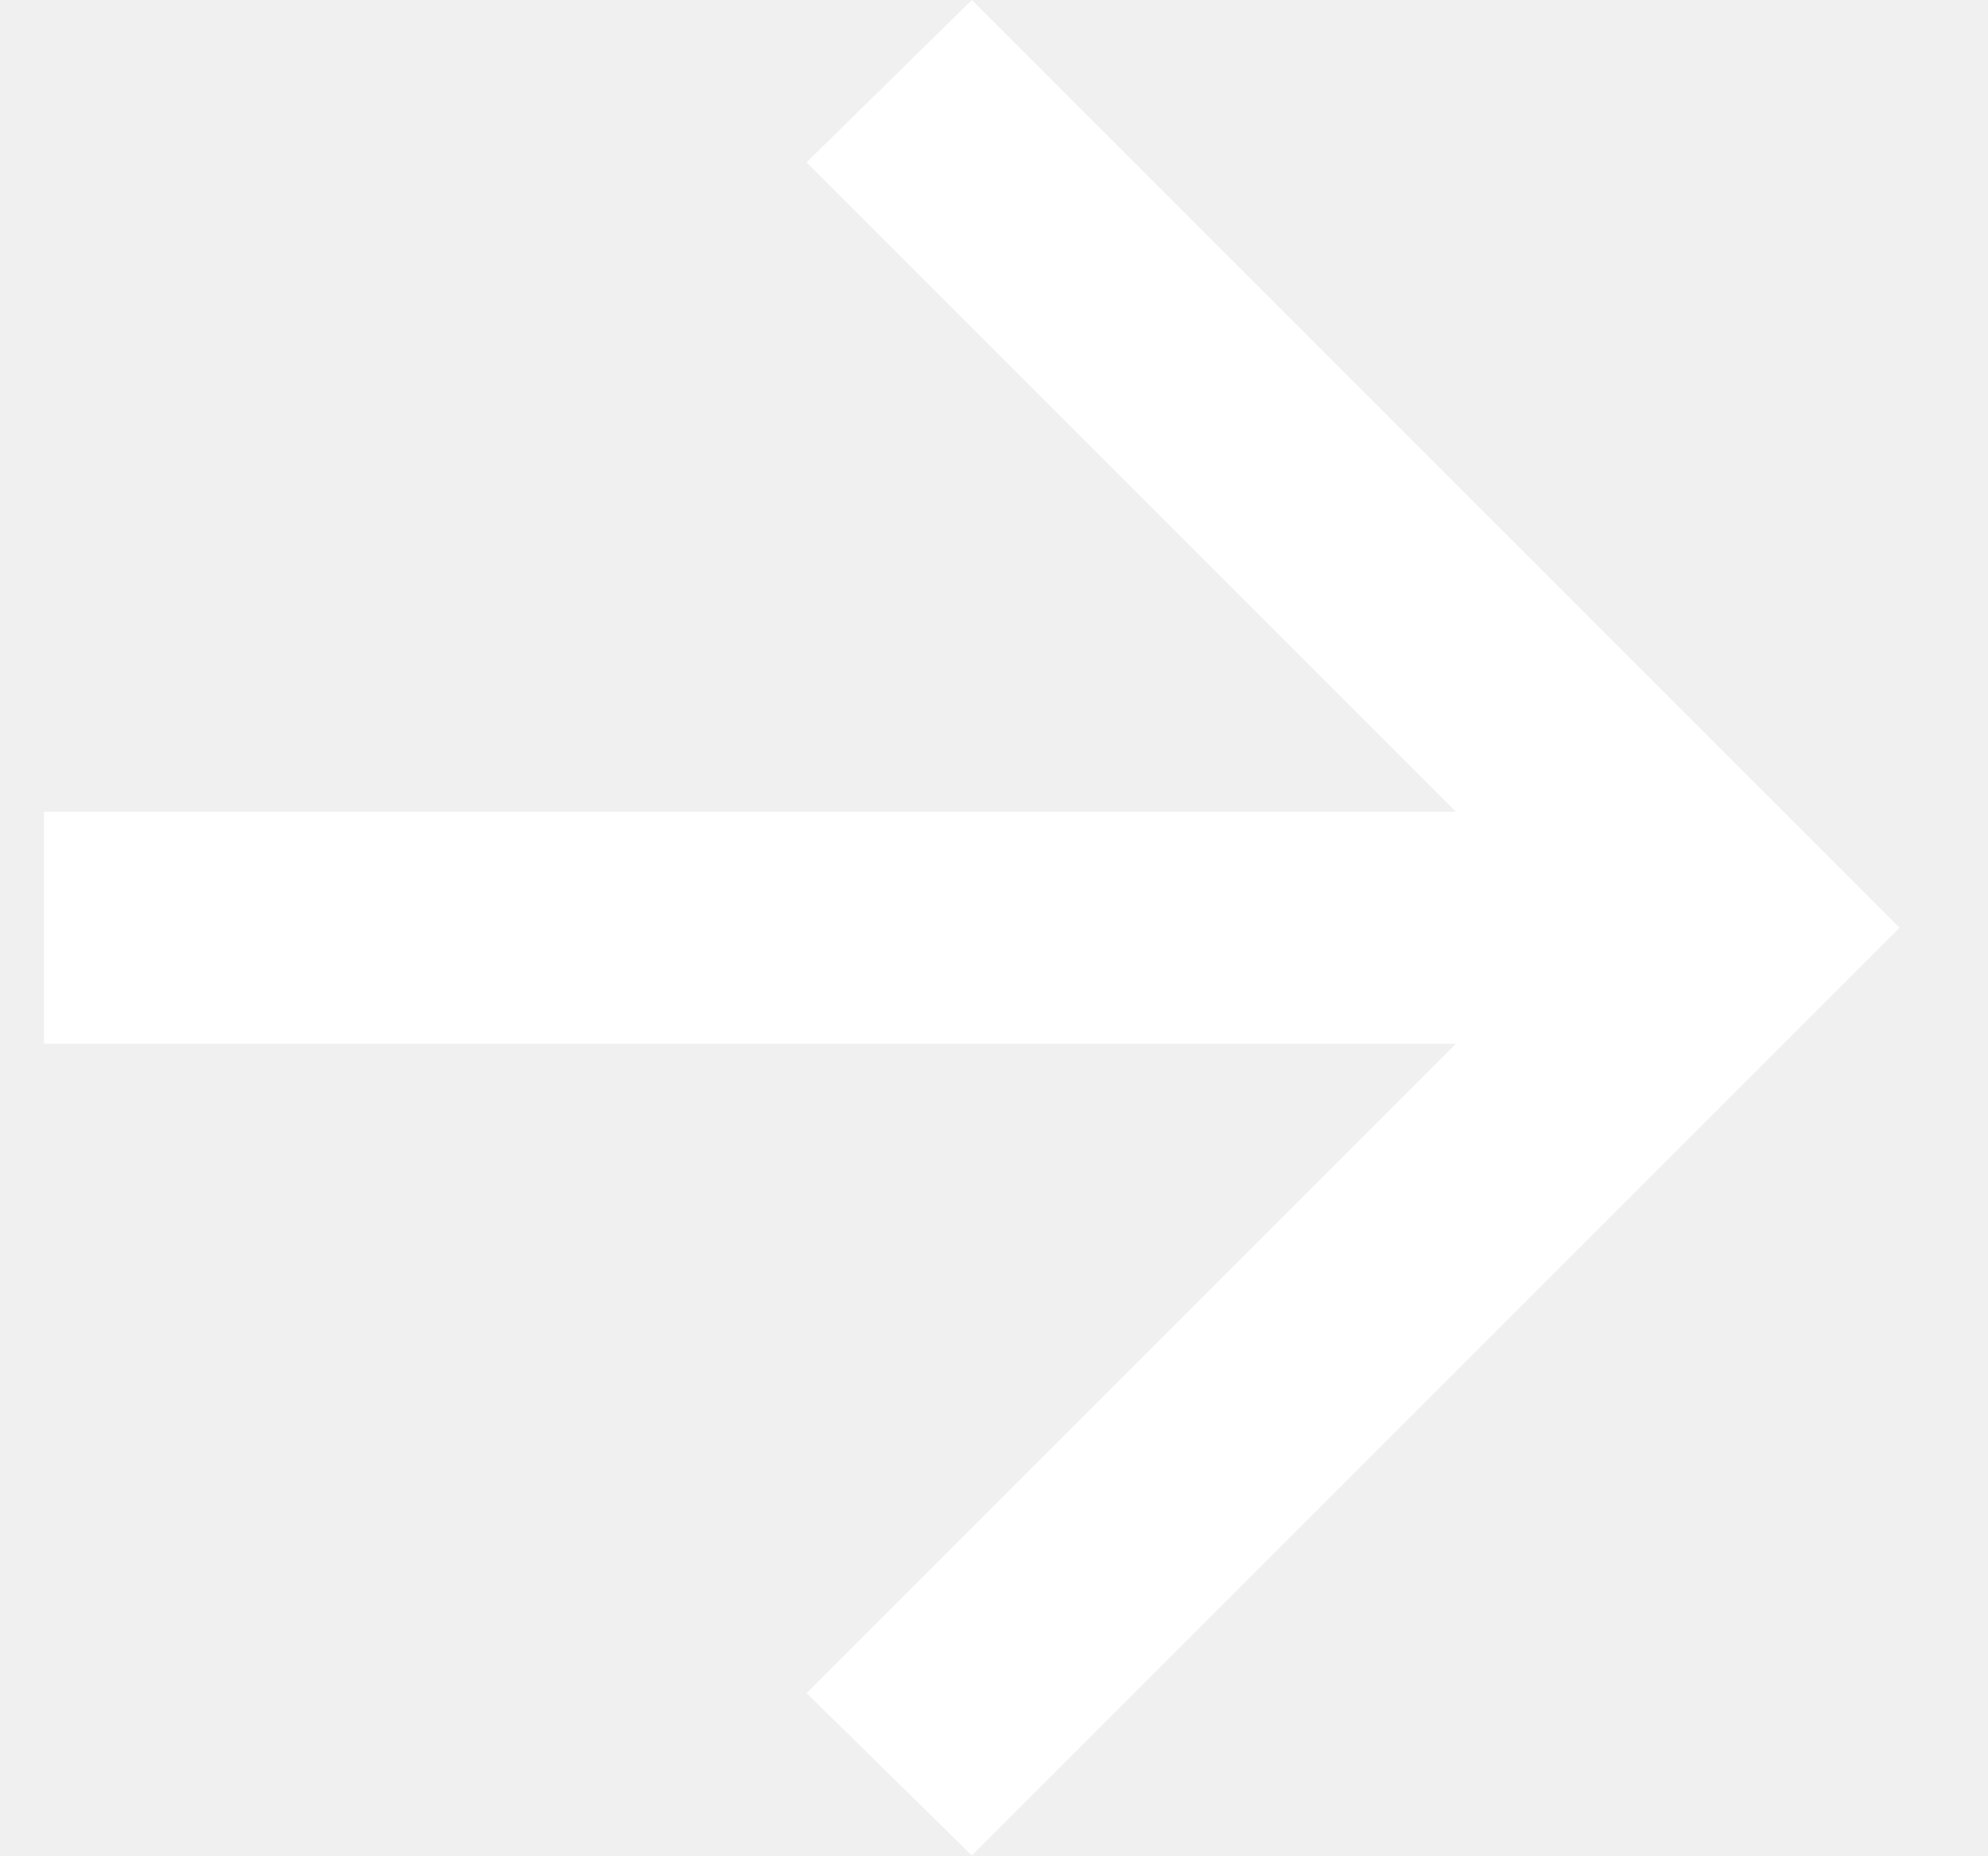
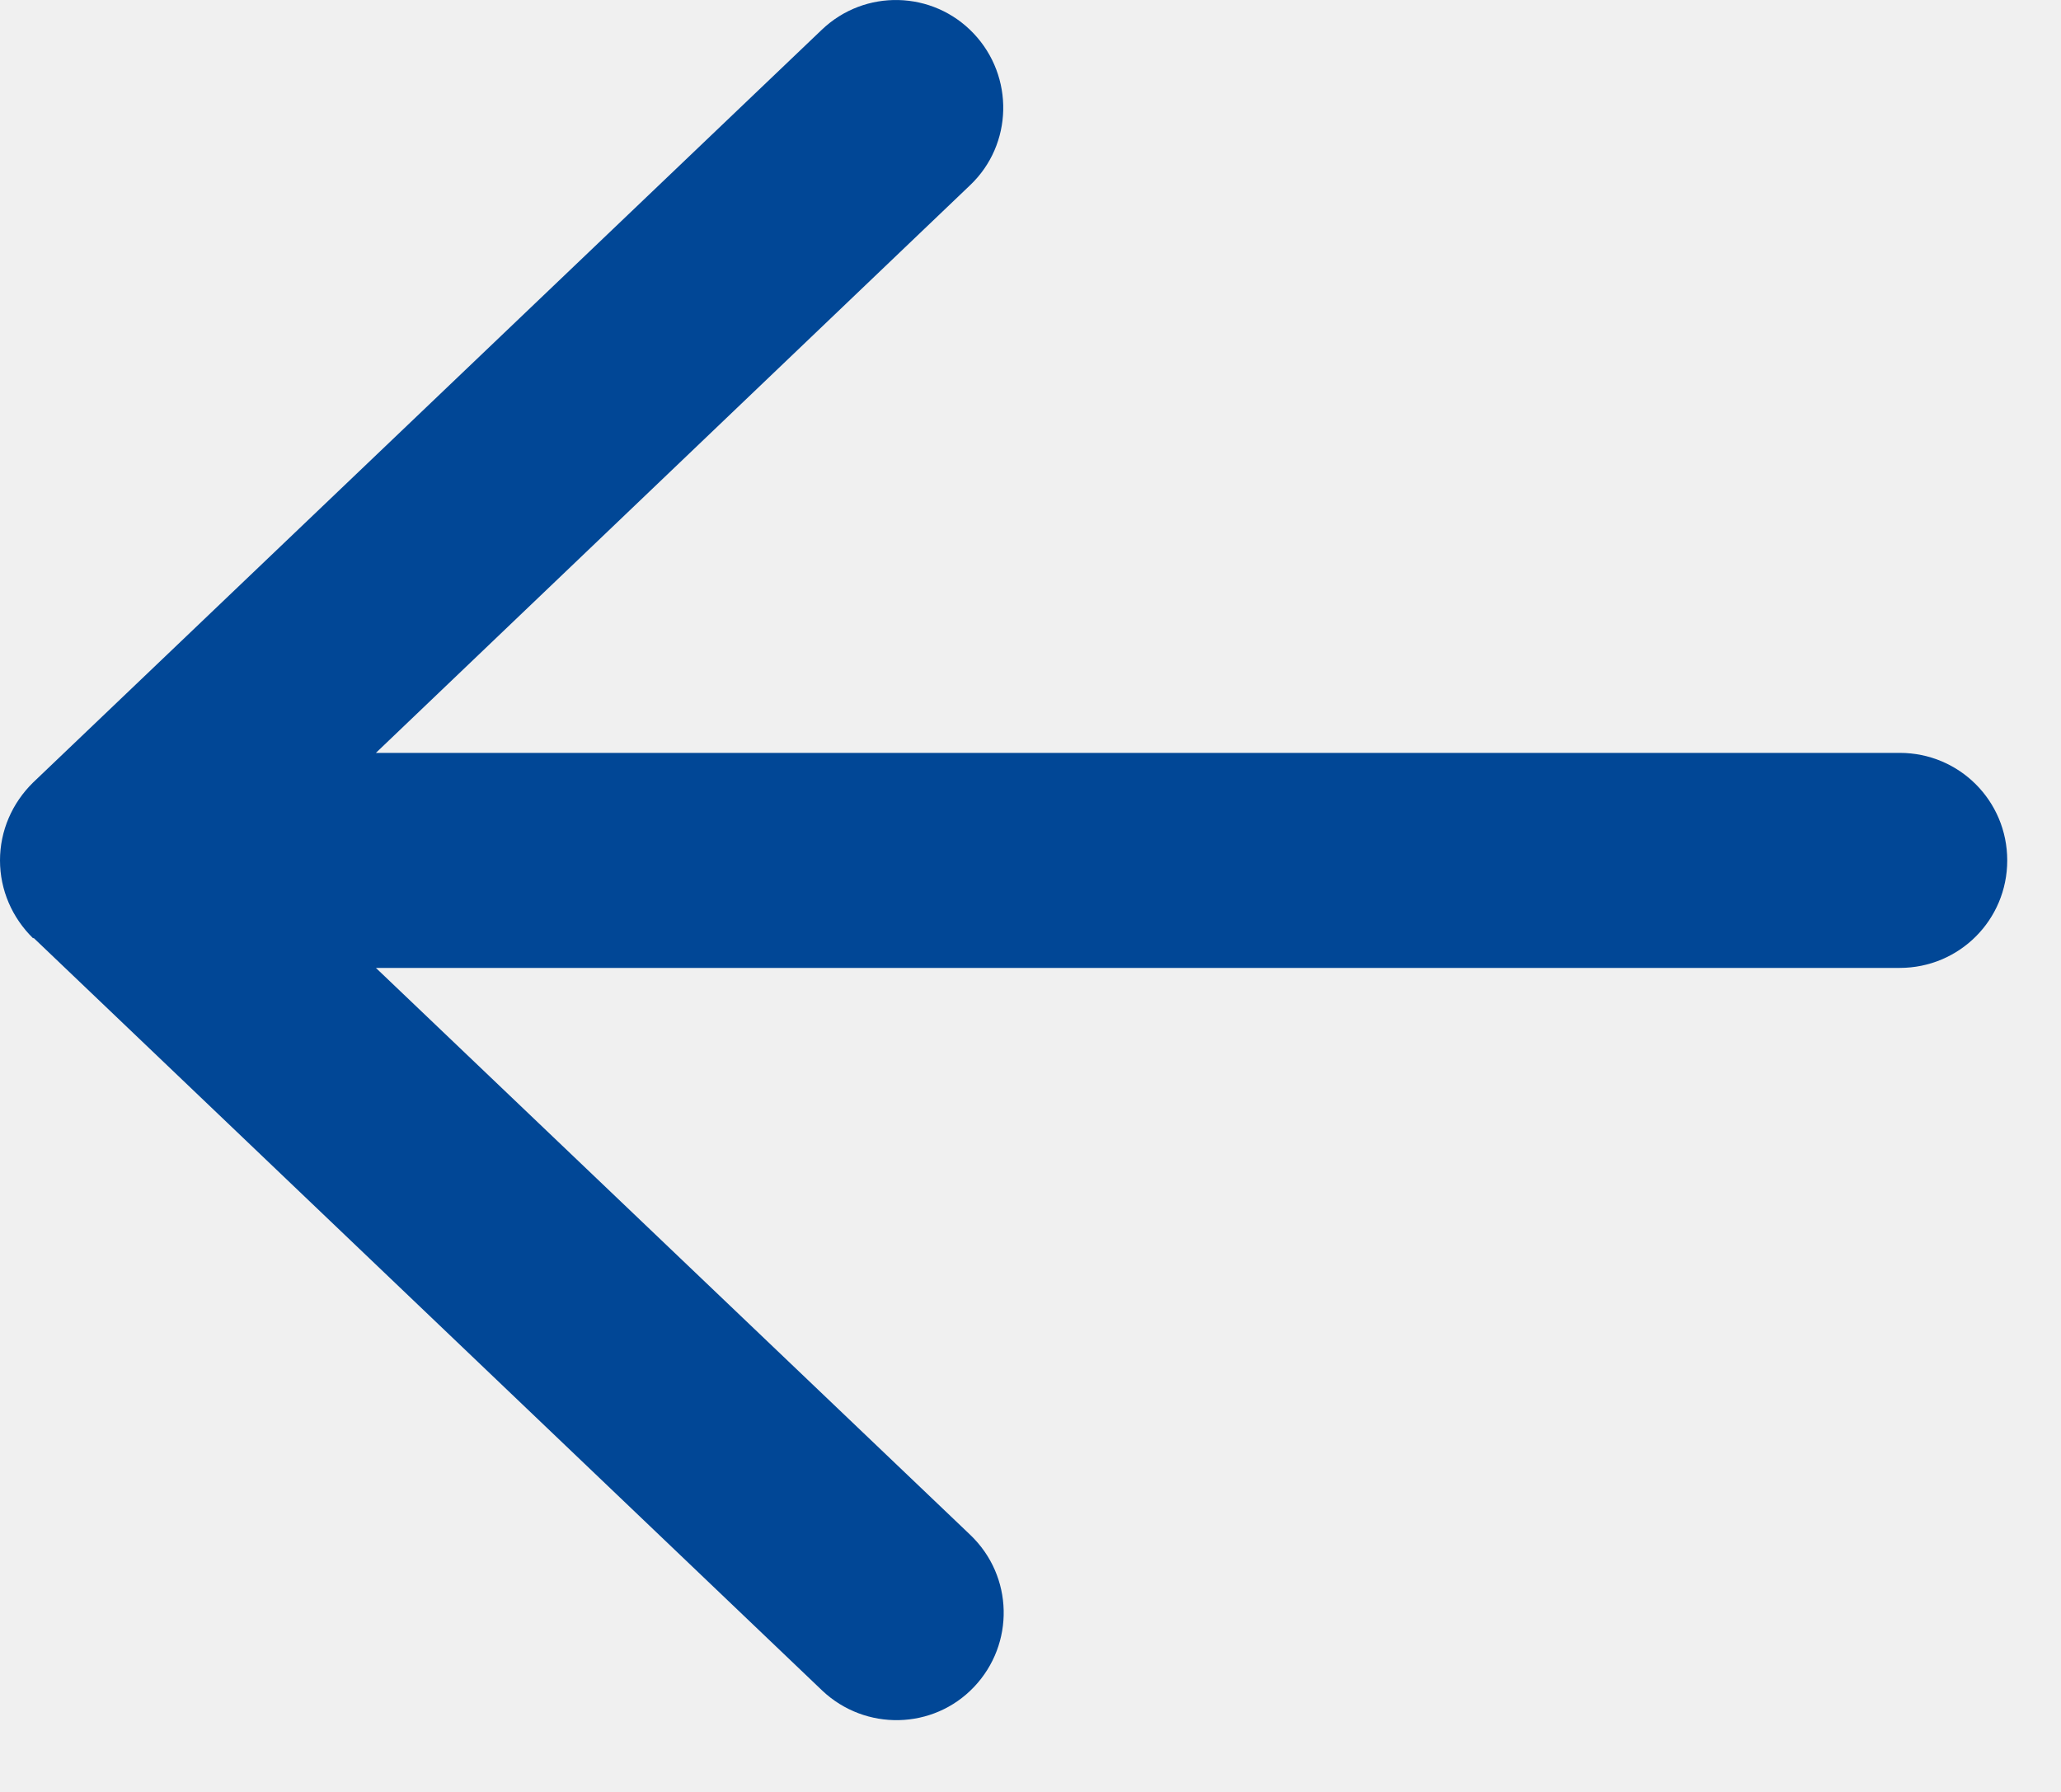
- <svg xmlns="http://www.w3.org/2000/svg" width="15" height="14" viewBox="0 0 15 14" fill="none">
-   <path d="M10.986 7.875H0.333V6.125H10.986L6.086 1.225L7.333 0L14.333 7L7.333 14L6.086 12.775L10.986 7.875Z" fill="white" />
+ <svg xmlns="http://www.w3.org/2000/svg" width="23" height="20" viewBox="0 0 23 20" fill="none">
+   <path d="M0.37 10.473C0.135 10.243 0 9.933 0 9.603C0 9.273 0.135 8.963 0.37 8.733L9.17 0.333C9.65 -0.127 10.41 -0.107 10.865 0.373C11.32 0.853 11.305 1.613 10.825 2.068L4.195 8.403H21.2C21.865 8.403 22.4 8.938 22.4 9.603C22.4 10.268 21.865 10.803 21.2 10.803H4.195L10.83 17.133C11.31 17.593 11.325 18.348 10.87 18.828C10.415 19.308 9.655 19.323 9.175 18.868L0.375 10.468L0.37 10.473Z" fill="#014796" />
</svg>
